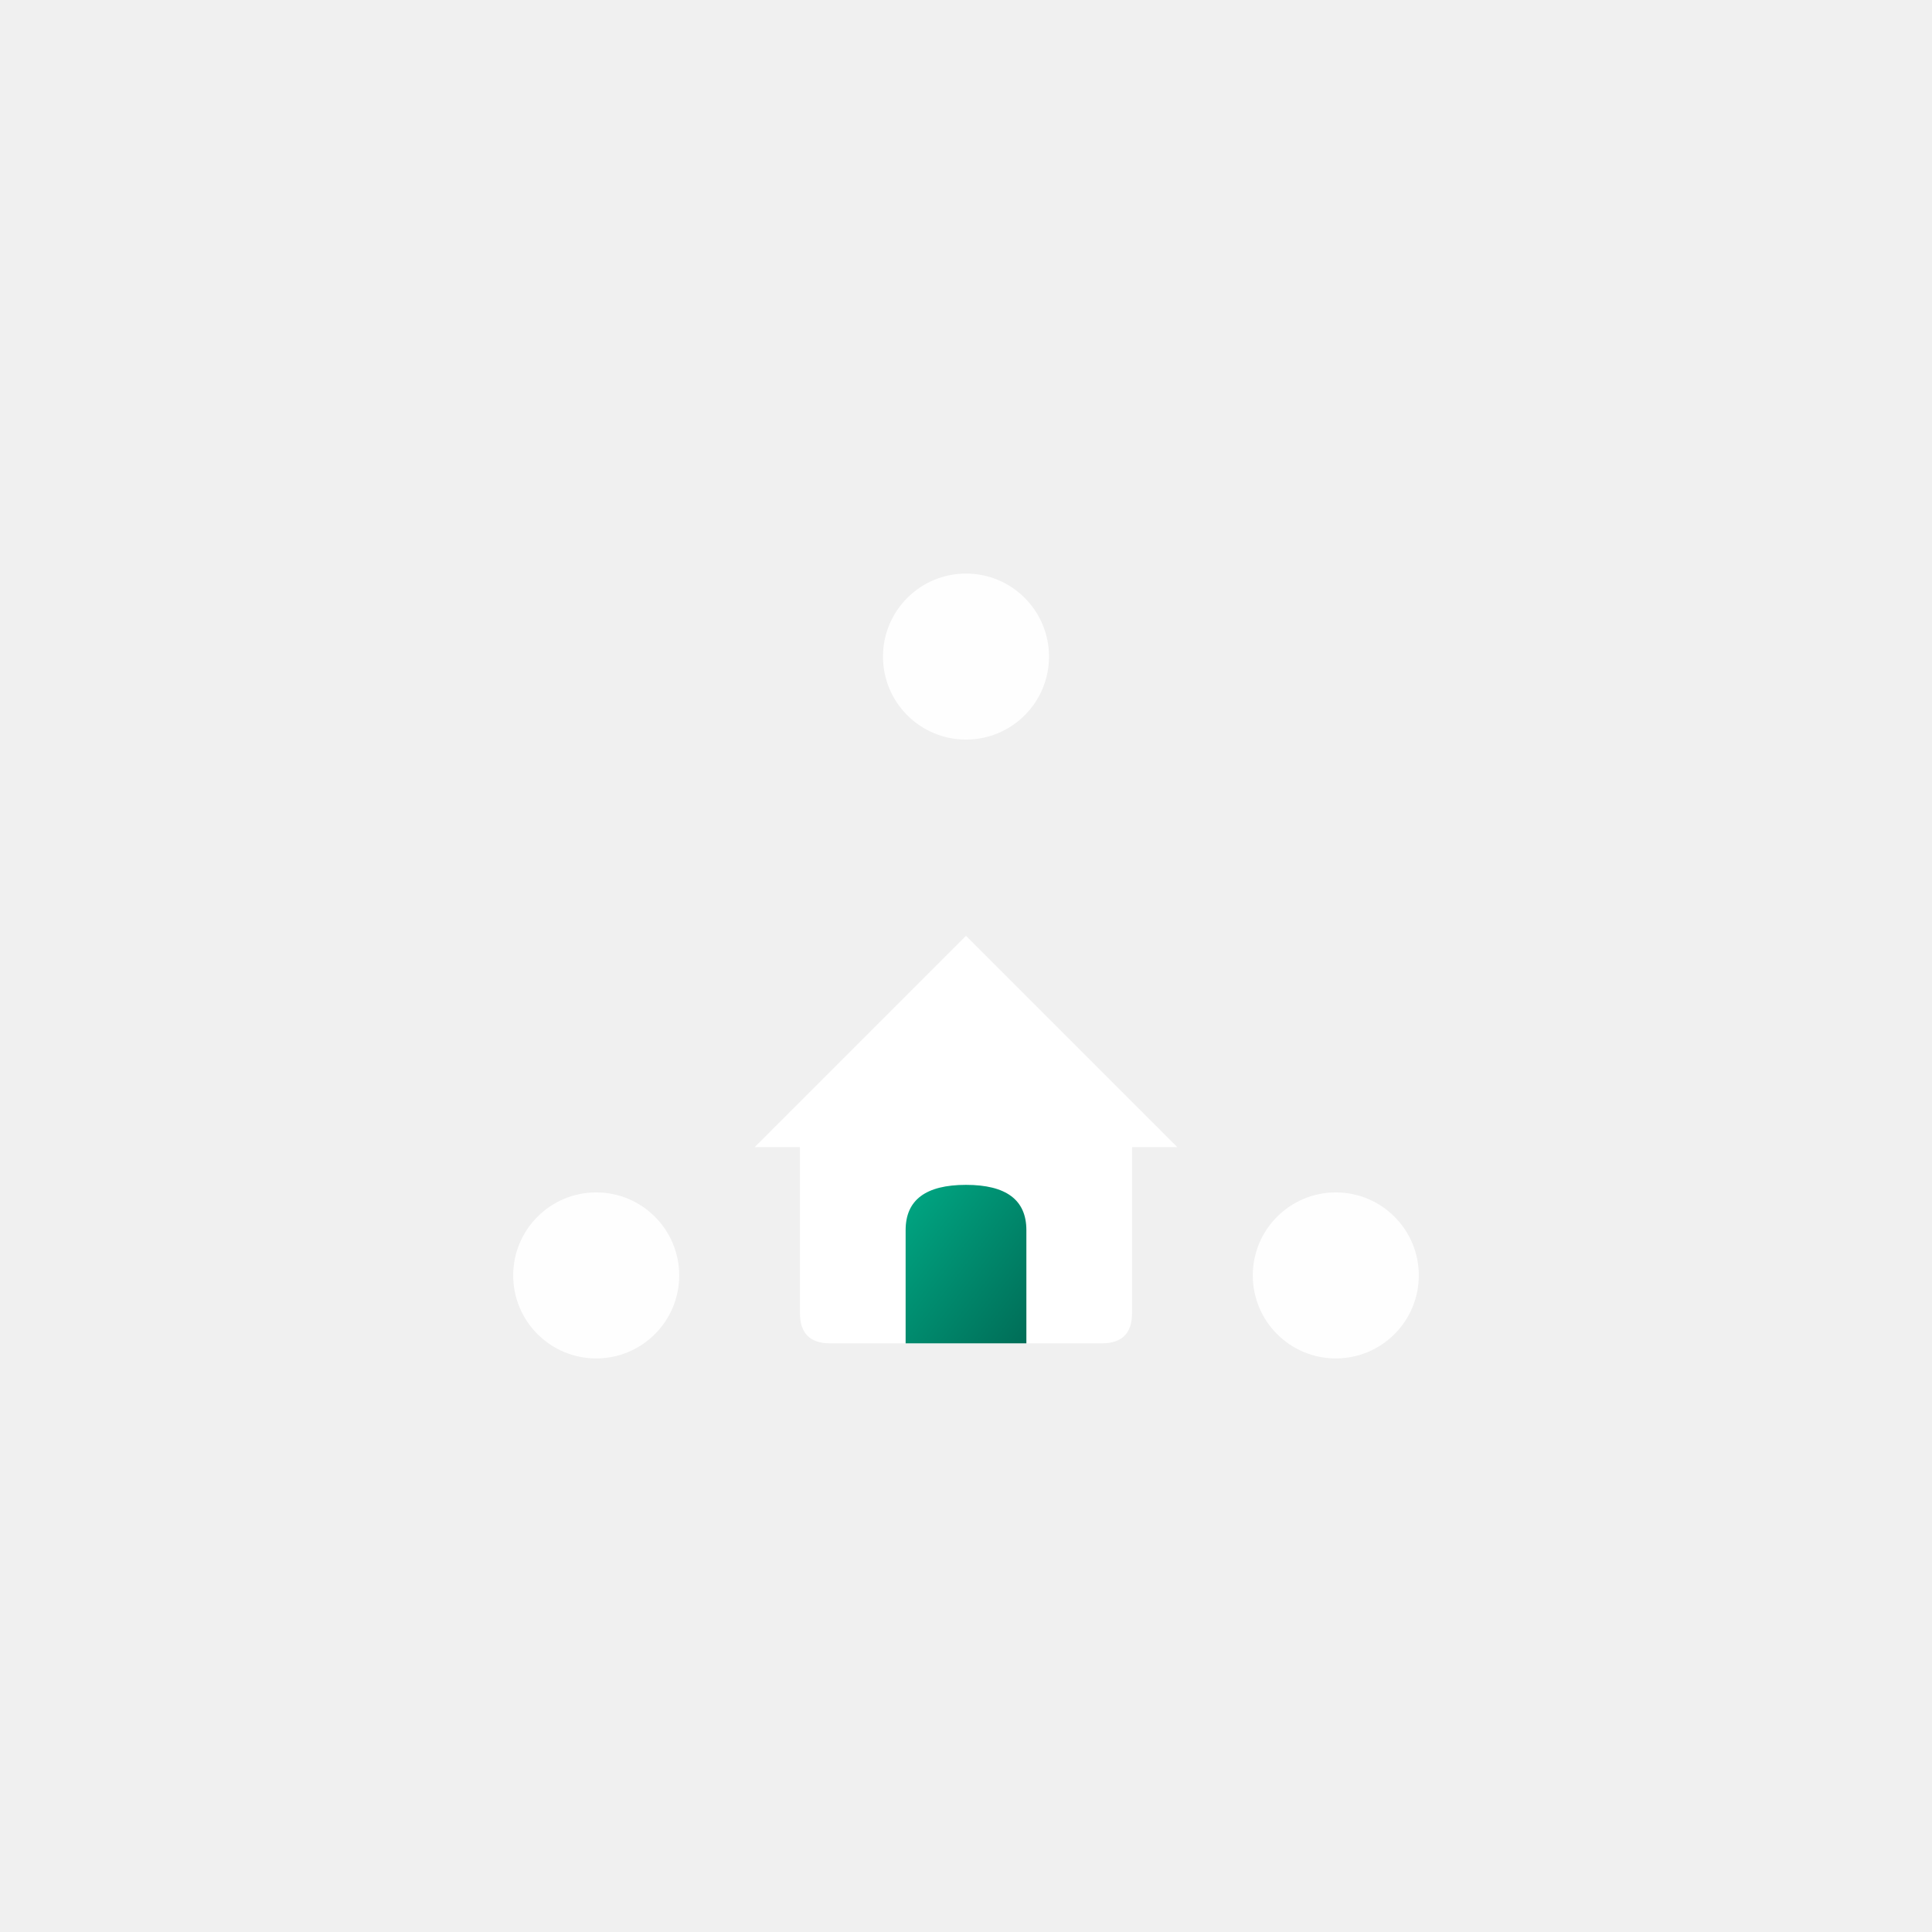
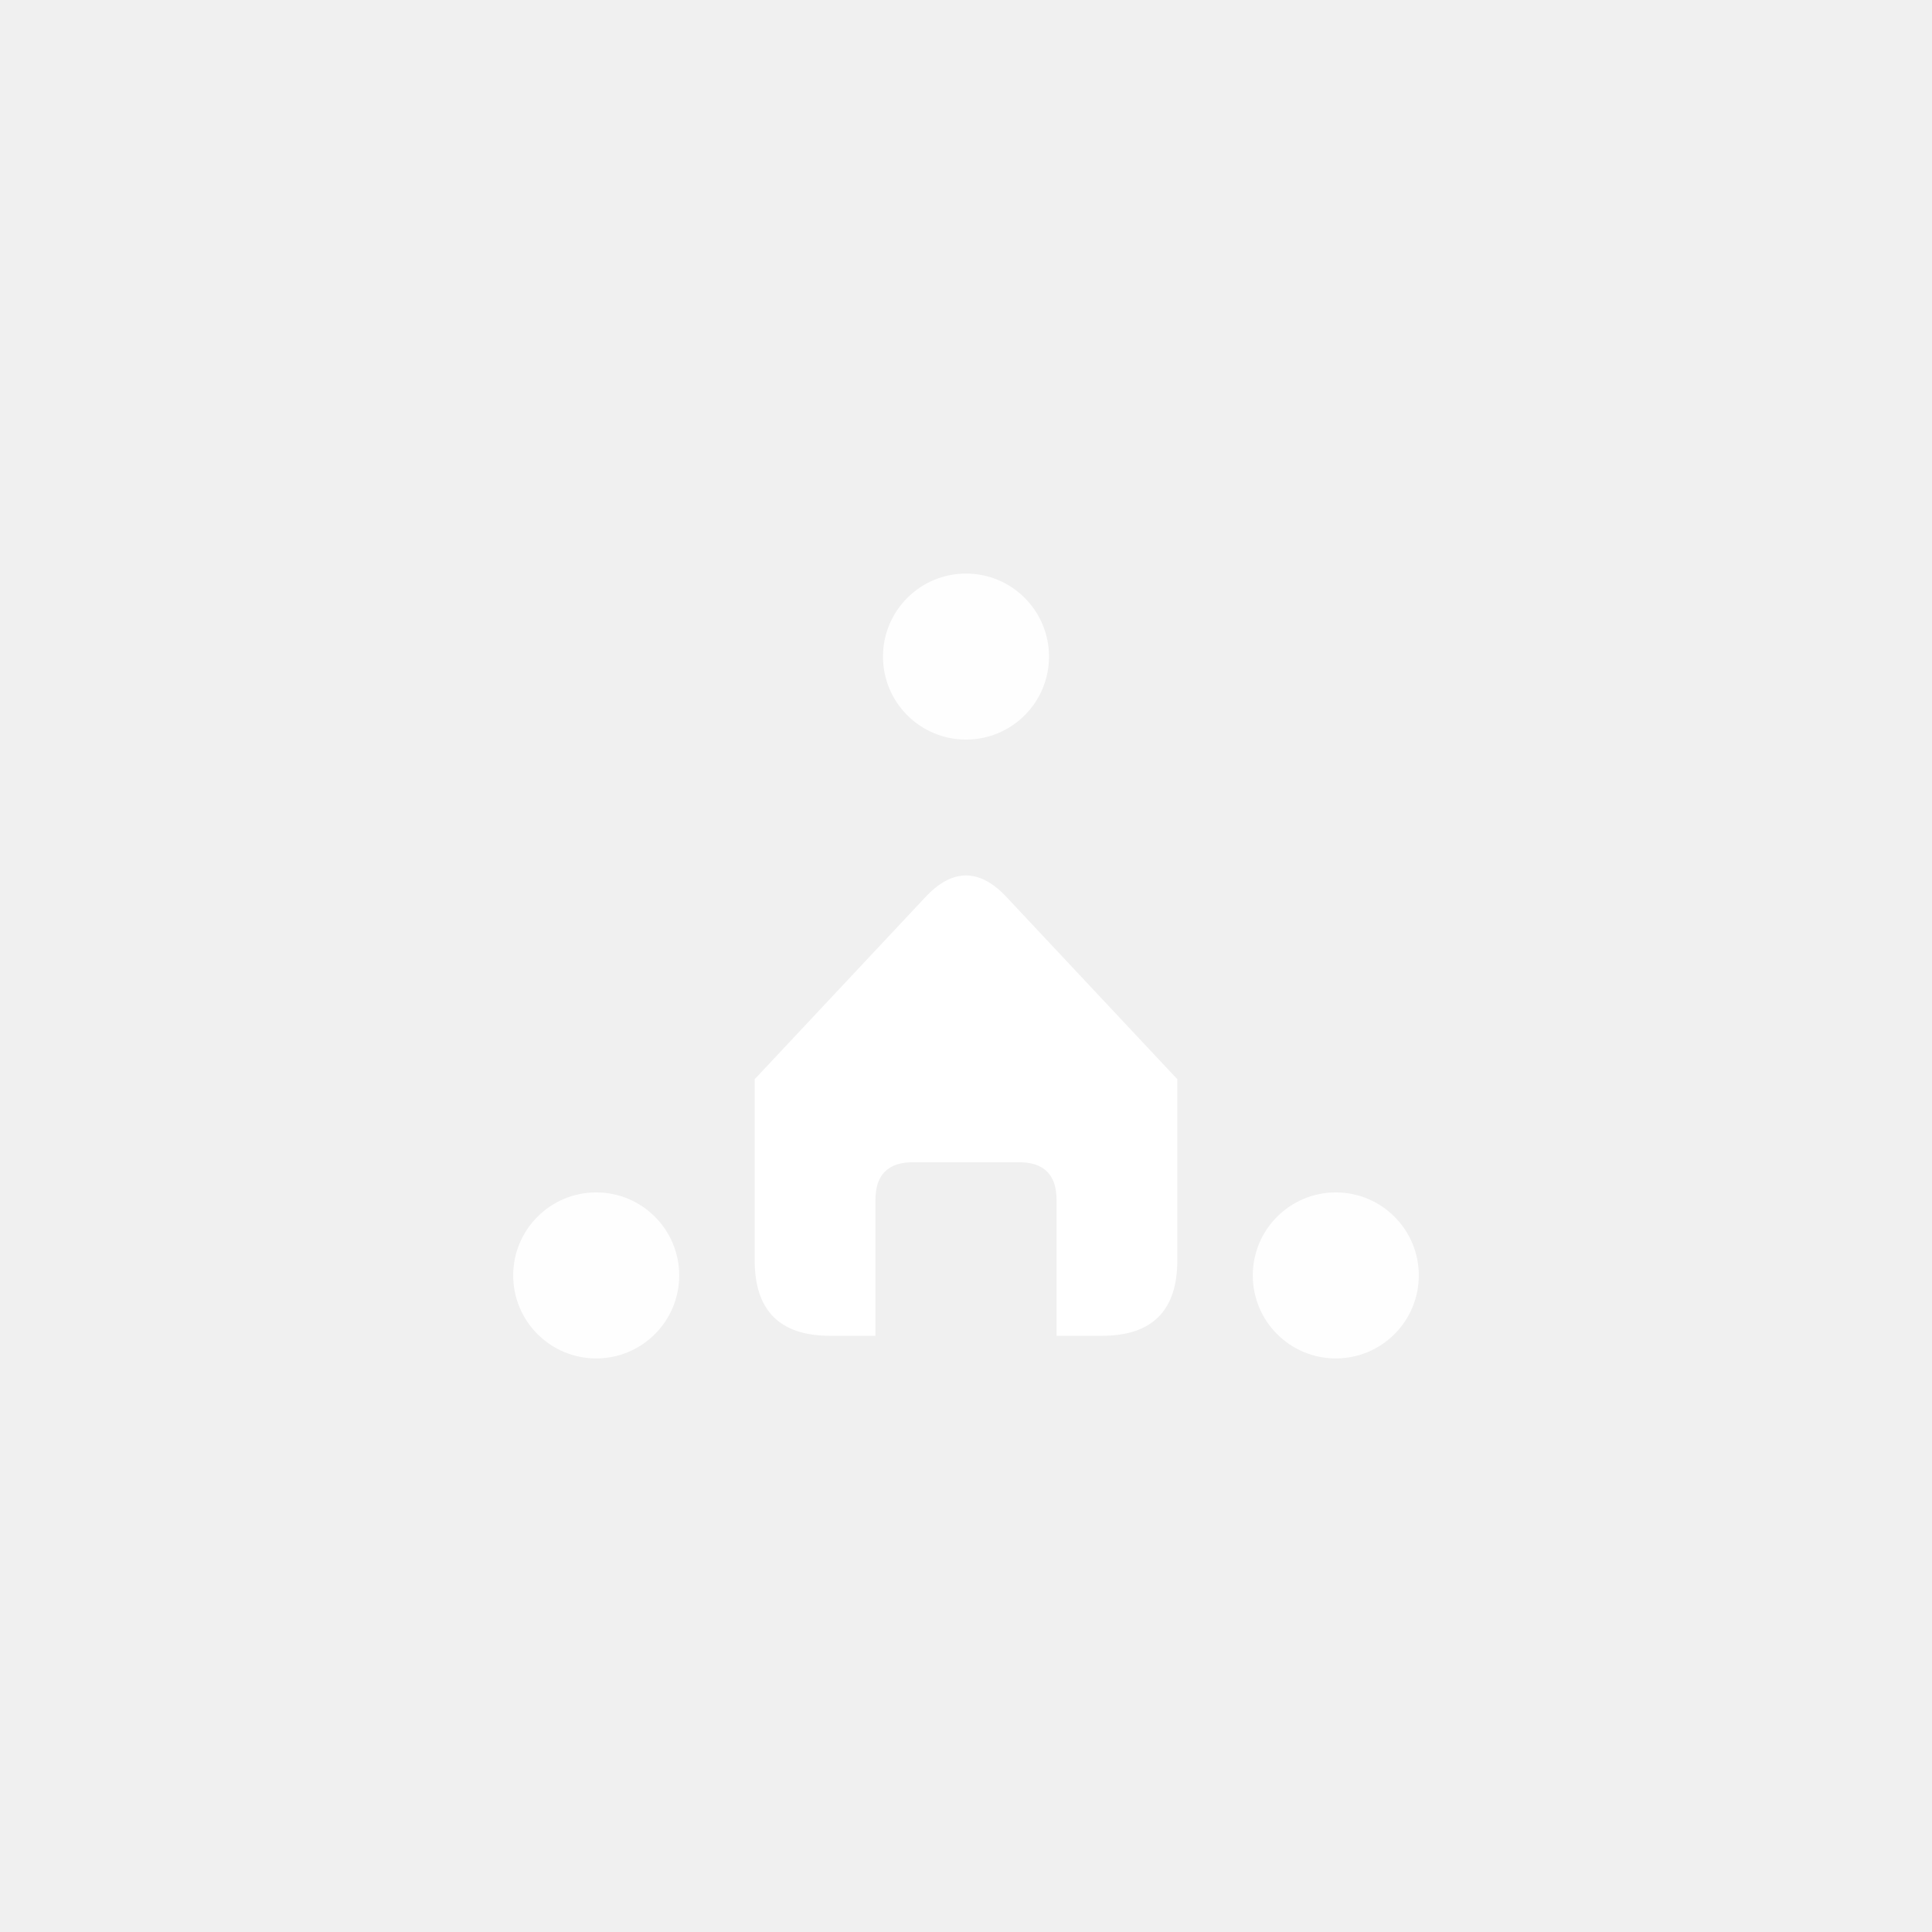
<svg xmlns="http://www.w3.org/2000/svg" width="512" height="512" viewBox="0 0 512 512">
-   <defs>
-     <linearGradient id="brand" x1="0" y1="0" x2="1" y2="1">
-       <stop offset="0%" stop-color="#00a884" />
-       <stop offset="100%" stop-color="#006d57" />
-     </linearGradient>
-   </defs>
-   <g fill="#ffffff">
-     <path d="M 256 248 L 200 304 L 312 304 Z" />
-     <path d="M 212 300              L 300 300              L 300 348              Q 300 356 292 356              L 220 356              Q 212 356 212 348 Z" />
-   </g>
-   <path d="M 240 326            Q 240 314 256 314            Q 272 314 272 326            L 272 356            L 240 356 Z" fill="url(#brand)" />
+   <path d="     M 245 238     Q 256 226 267 238     L 312 286     L 312 334     Q 312 354 292 354     L 280 354     L 280 318     Q 280 308 270 308     L 242 308     Q 232 308 232 318     L 232 354     L 220 354     Q 200 354 200 334     L 200 286     Z   " fill="#ffffff" />
  <circle cx="256" cy="174" r="22" fill="#ffffff" fill-opacity="0.92" />
  <circle cx="354" cy="338" r="22" fill="#ffffff" fill-opacity="0.92" />
  <circle cx="158" cy="338" r="22" fill="#ffffff" fill-opacity="0.92" />
</svg>
